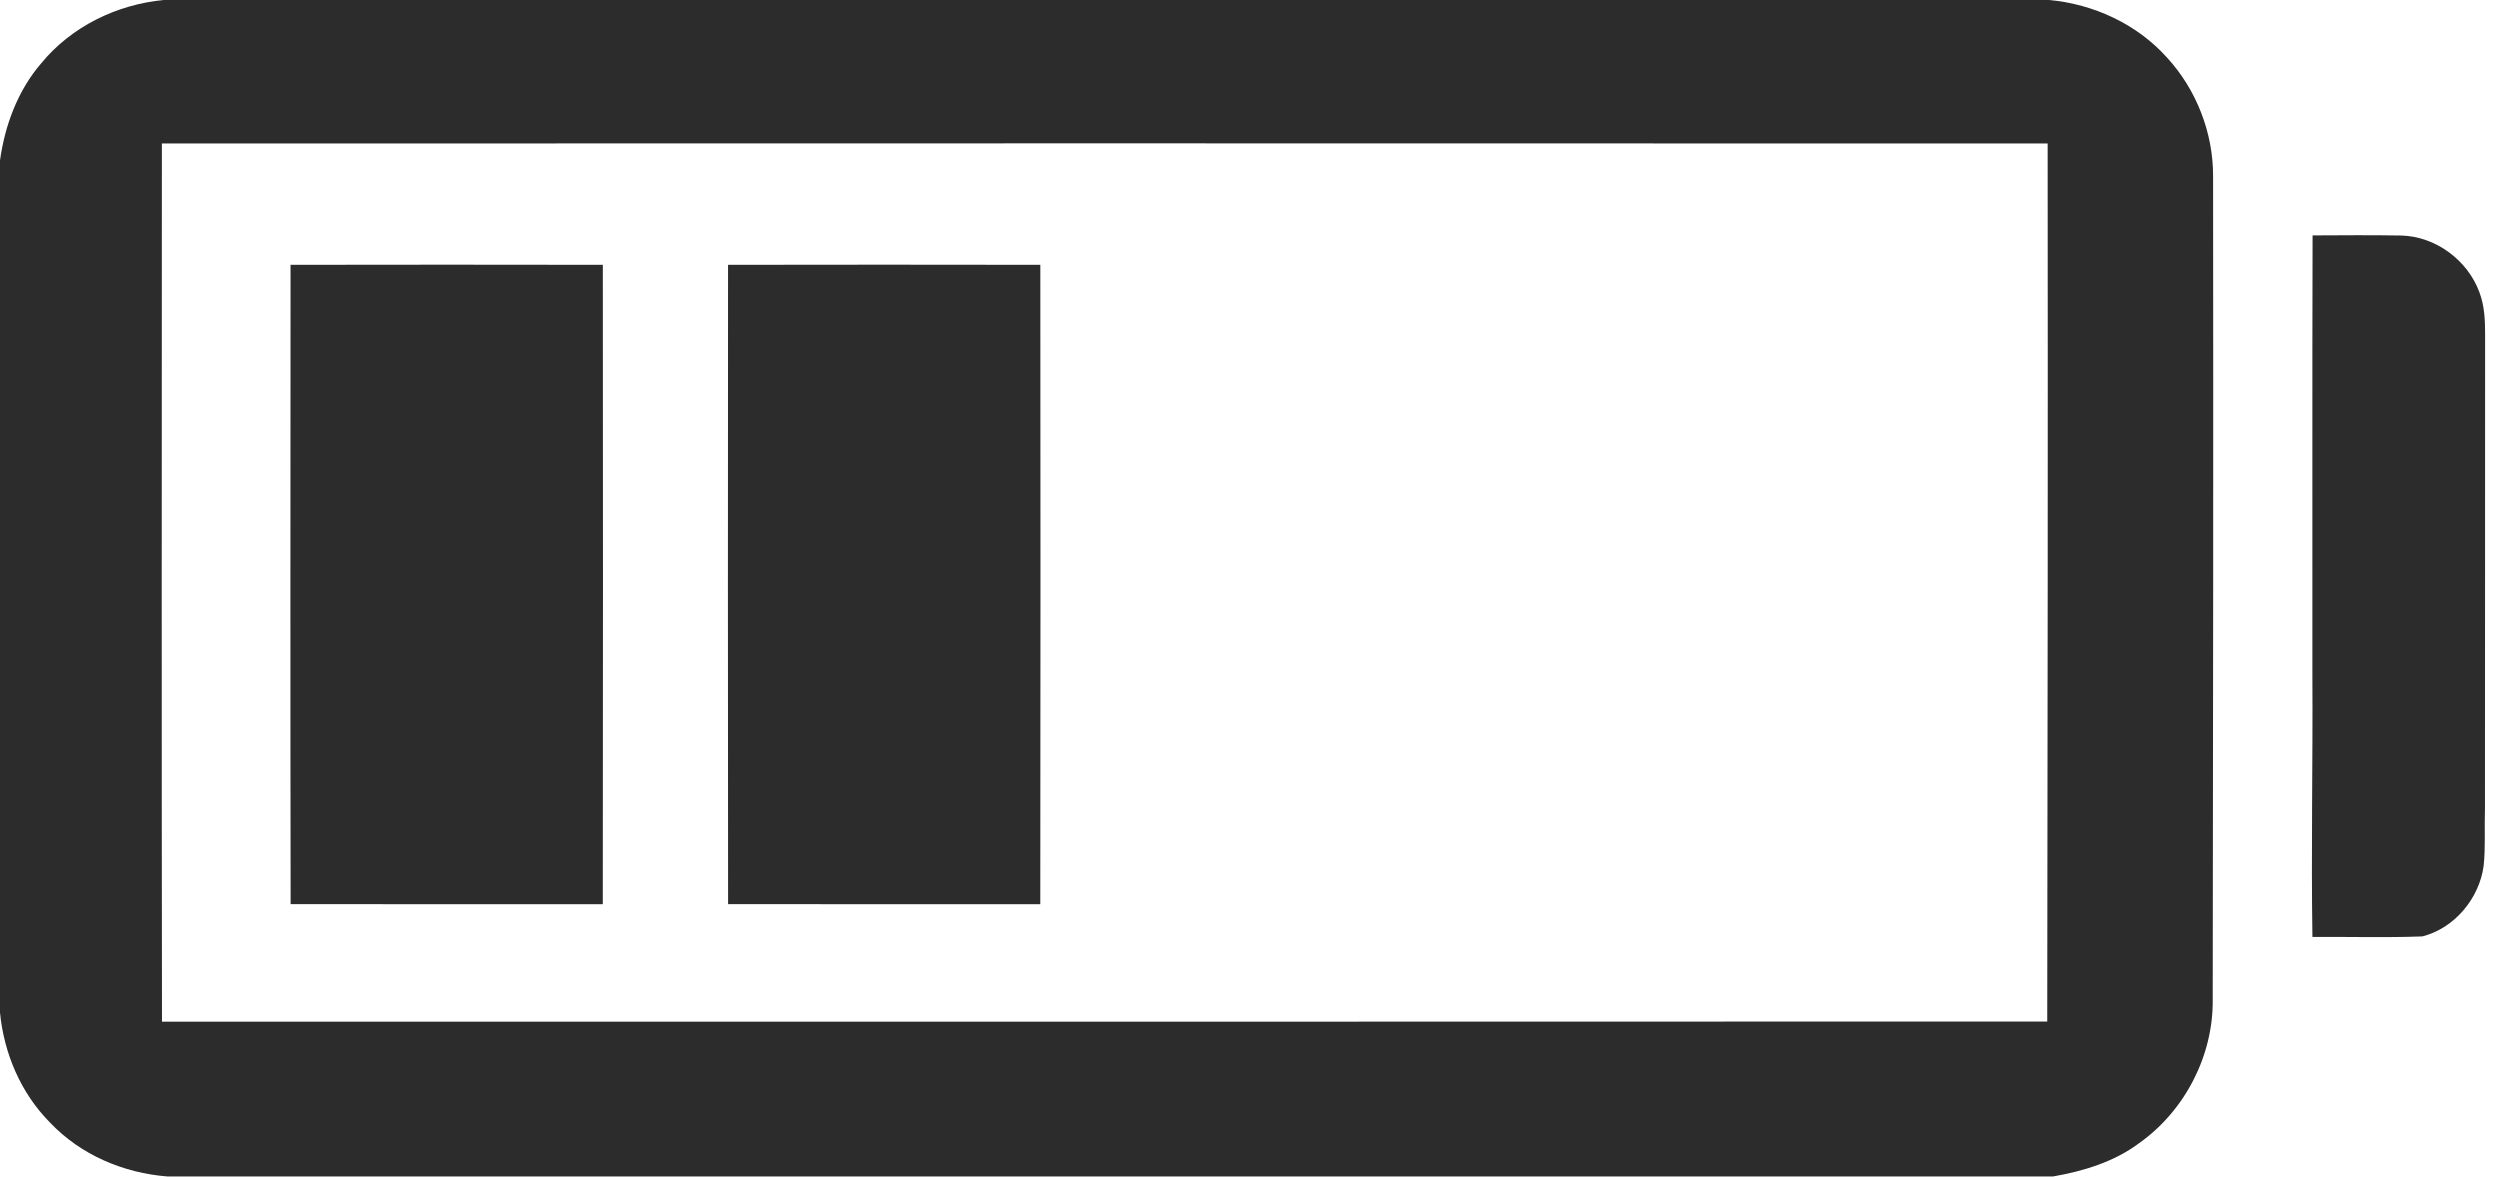
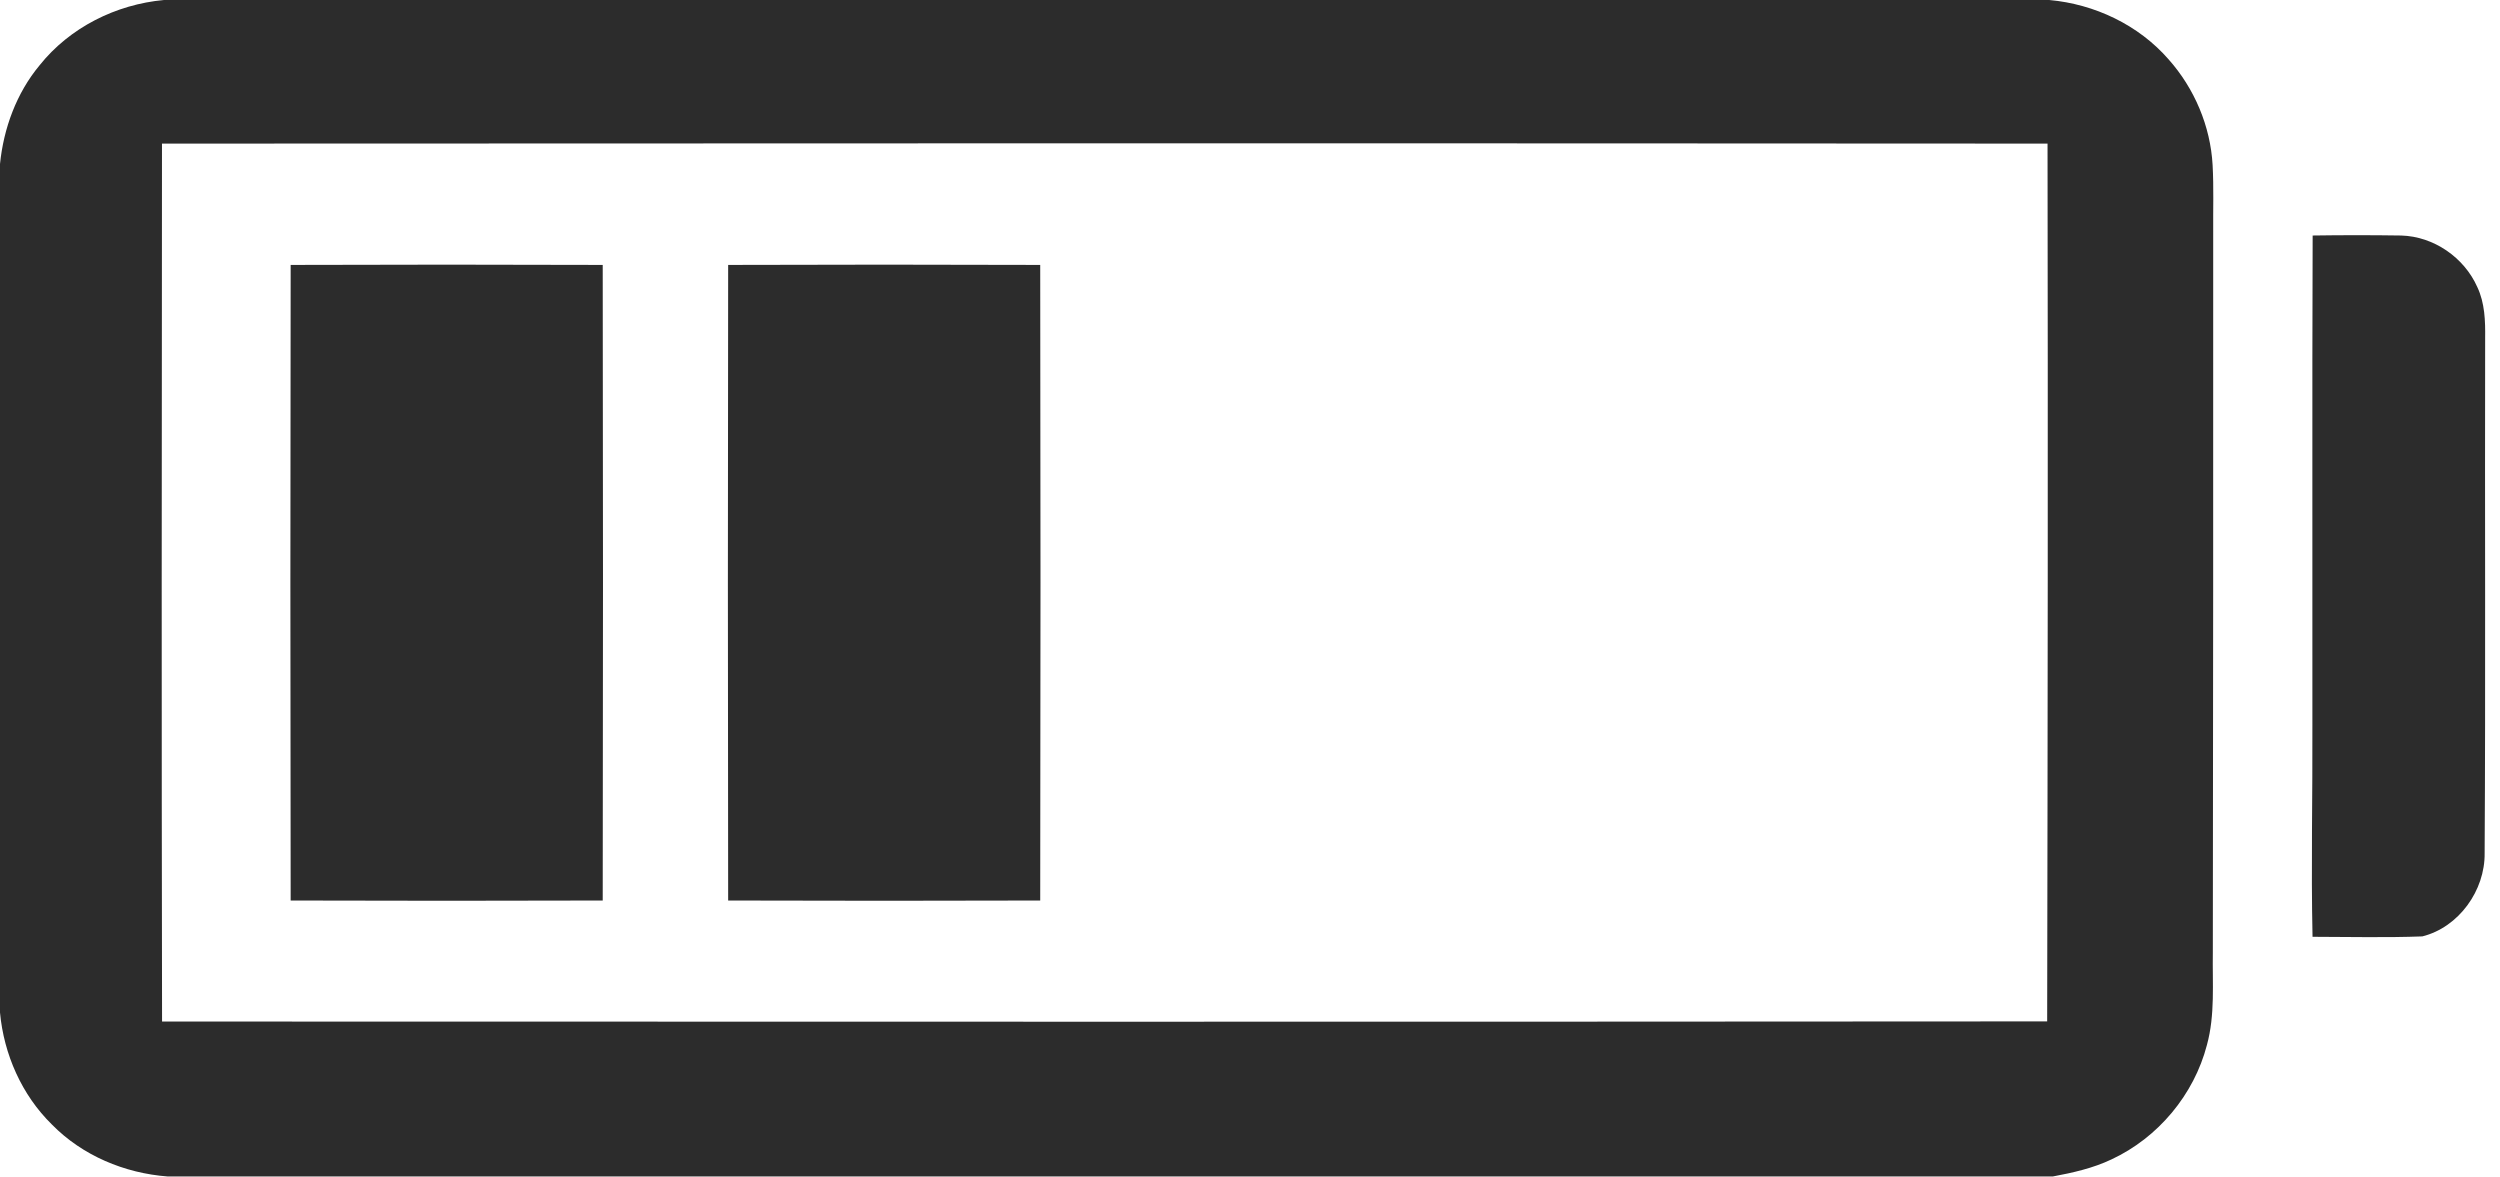
<svg xmlns="http://www.w3.org/2000/svg" width="680pt" height="320pt" viewBox="0 0 680 320" version="1.1">
  <g id="#2c2c2cff">
-     <path fill="#2c2c2c" opacity="1.00" d=" M 44.57 0.00 L 557.42 0.00 C 569.50 1.13 581.22 6.53 589.38 15.61 C 597.41 24.33 602.01 36.11 601.96 47.97 C 602.05 122.67 601.97 197.37 601.86 272.06 C 601.98 287.25 594.24 302.13 581.89 310.91 C 575.05 316.03 566.72 318.55 558.41 320.00 L 45.57 320.00 C 33.63 319.08 21.94 314.13 13.64 305.37 C 5.70 297.40 1.08 286.56 0.00 275.43 L 0.00 43.61 C 1.35 34.03 4.84 24.61 11.21 17.22 C 19.41 7.22 31.78 1.20 44.57 0.00 M 44.03 39.03 C 44.00 118.65 43.94 198.27 44.06 277.90 C 214.99 277.88 385.92 277.93 556.85 277.85 C 556.96 198.25 557.04 118.64 556.96 39.03 C 385.98 38.98 215.00 38.98 44.03 39.03 Z" />
-     <path fill="#2c2c2c" opacity="1.00" d=" M 629.02 64.03 C 637.04 64.00 645.06 63.92 653.08 64.06 C 662.48 64.28 671.22 70.76 674.42 79.55 C 675.79 83.20 675.96 87.14 675.95 90.99 C 675.90 134.00 675.98 177.00 675.91 220.01 C 675.73 225.15 676.09 230.33 675.56 235.46 C 674.39 244.35 667.64 252.48 658.88 254.70 C 648.92 255.08 638.94 254.77 628.98 254.85 C 628.61 231.23 629.11 207.62 628.97 184.00 C 629.00 144.01 628.91 104.02 629.02 64.03 Z" />
-     <path fill="#2c2c2c" opacity="1.00" d=" M 79.03 72.03 C 107.34 71.98 135.66 71.98 163.97 72.03 C 164.01 130.00 164.04 187.97 163.96 245.94 C 135.65 245.96 107.35 245.95 79.05 245.93 C 78.95 187.97 79.00 130.00 79.03 72.03 Z" />
-     <path fill="#2c2c2c" opacity="1.00" d=" M 198.03 72.03 C 226.34 71.98 254.66 71.98 282.97 72.03 C 283.01 130.00 283.04 187.97 282.96 245.94 C 254.65 245.96 226.35 245.95 198.04 245.93 C 197.96 187.97 198.00 130.00 198.03 72.03 Z" />
+     <path fill="#2c2c2c" opacity="1.00" d=" M 44.61 0.00 L 557.39 0.00 C 569.72 1.11 581.67 6.76 589.85 16.14 C 596.88 24.04 601.25 34.32 601.83 44.91 C 602.16 50.93 601.94 56.97 601.99 63.00 C 602.02 128.33 601.97 193.67 601.89 259.00 C 601.75 267.42 602.54 276.02 600.28 284.25 C 596.77 297.76 586.99 309.46 574.34 315.35 C 569.31 317.75 563.82 318.98 558.37 320.00 L 45.62 320.00 C 33.89 319.12 22.41 314.32 14.12 305.87 C 5.92 297.83 1.05 286.79 0.00 275.40 L 0.00 44.61 C 0.98 34.89 4.48 25.33 10.76 17.77 C 18.97 7.47 31.56 1.19 44.61 0.00 M 44.06 39.06 C 43.98 118.66 43.93 198.26 44.08 277.86 C 215.00 277.91 385.91 277.95 556.83 277.82 C 556.98 198.24 557.06 118.65 556.93 39.06 C 385.97 38.95 215.01 38.96 44.06 39.06 Z" />
+     <path fill="#2c2c2c" opacity="1.00" d=" M 629.04 64.06 C 637.06 63.94 645.08 63.94 653.09 64.06 C 661.95 64.29 670.27 70.03 673.84 78.11 C 675.88 82.44 676.02 87.31 675.96 92.00 C 675.85 138.69 676.10 185.37 675.82 232.05 C 675.96 242.19 668.80 252.22 658.87 254.70 C 648.93 255.07 638.96 254.83 629.01 254.81 C 628.59 235.55 629.05 216.27 628.97 197.00 C 629.02 152.69 628.88 108.37 629.04 64.06 Z" />
+     <path fill="#2c2c2c" opacity="1.00" d=" M 79.06 72.06 C 107.35 71.96 135.65 71.96 163.94 72.06 C 164.04 129.68 164.04 187.31 163.94 244.94 C 135.65 245.03 107.35 245.03 79.06 244.94 C 78.96 187.31 78.96 129.68 79.06 72.06 Z" />
+     <path fill="#2c2c2c" opacity="1.00" d=" M 198.06 72.06 C 226.35 71.96 254.65 71.96 282.94 72.06 C 283.04 129.68 283.04 187.31 282.94 244.94 C 254.65 245.03 226.35 245.03 198.06 244.94 C 197.96 187.31 197.96 129.68 198.06 72.06 Z" />
  </g>
</svg>
